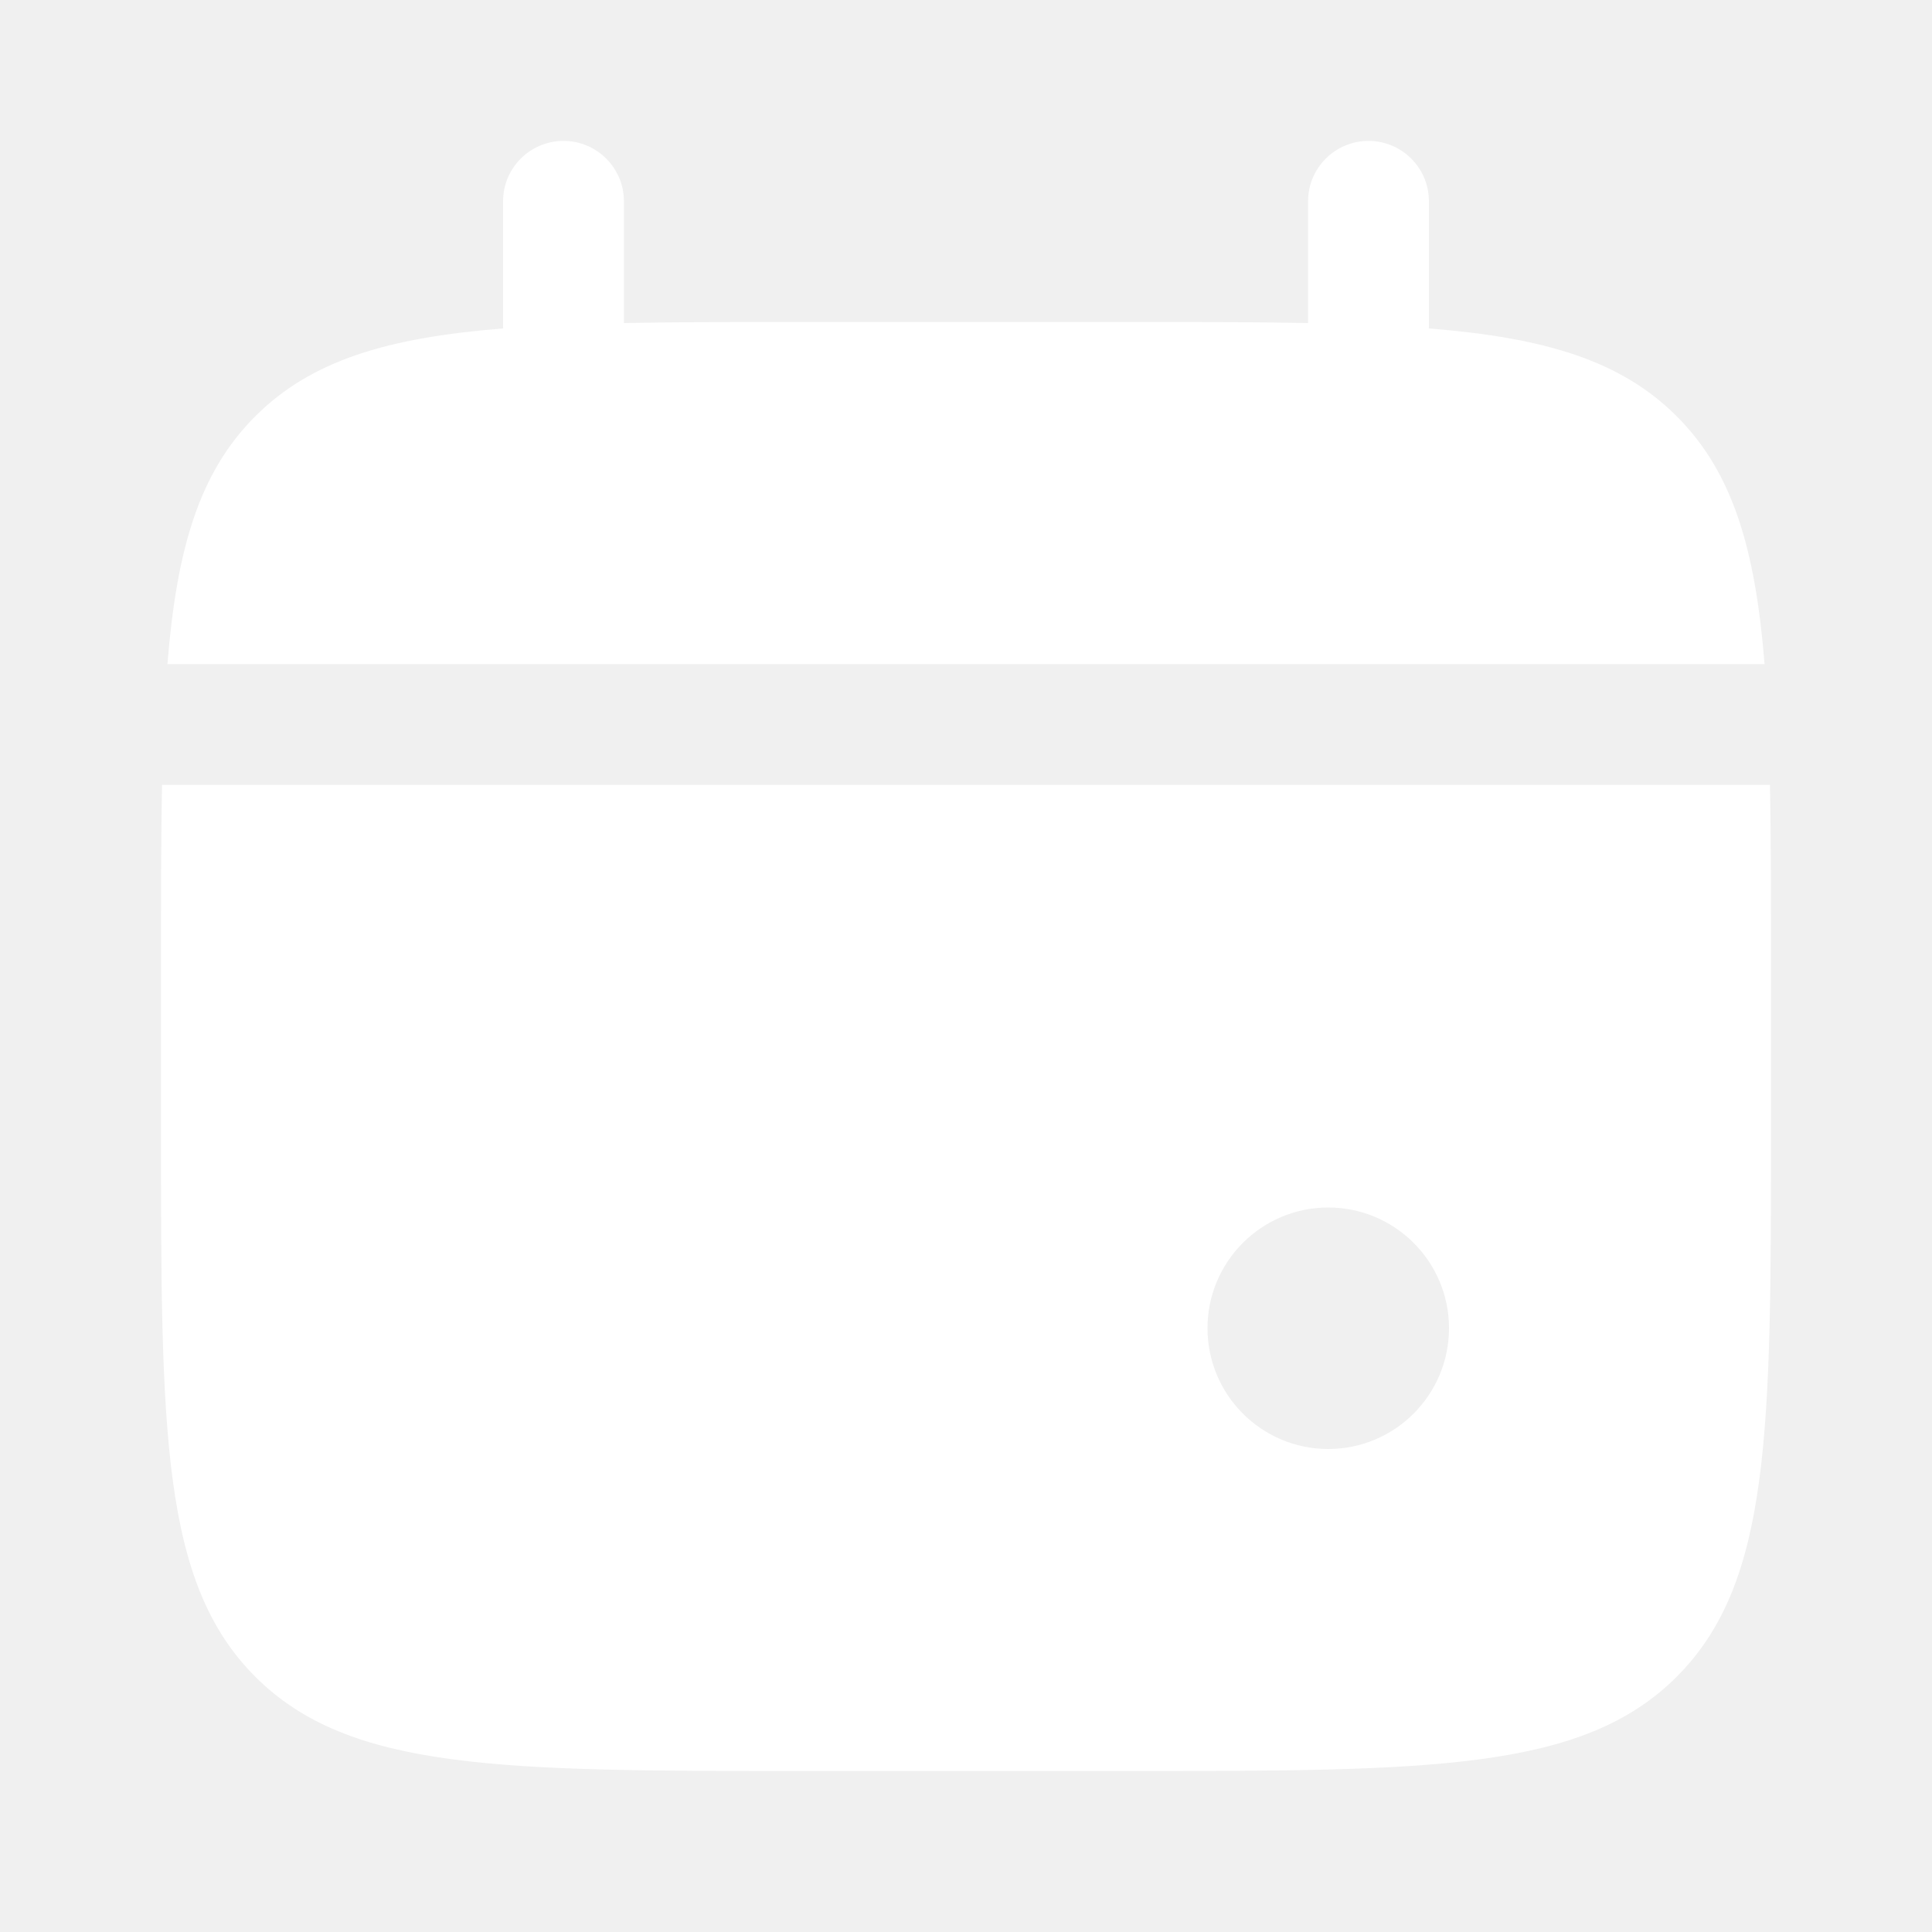
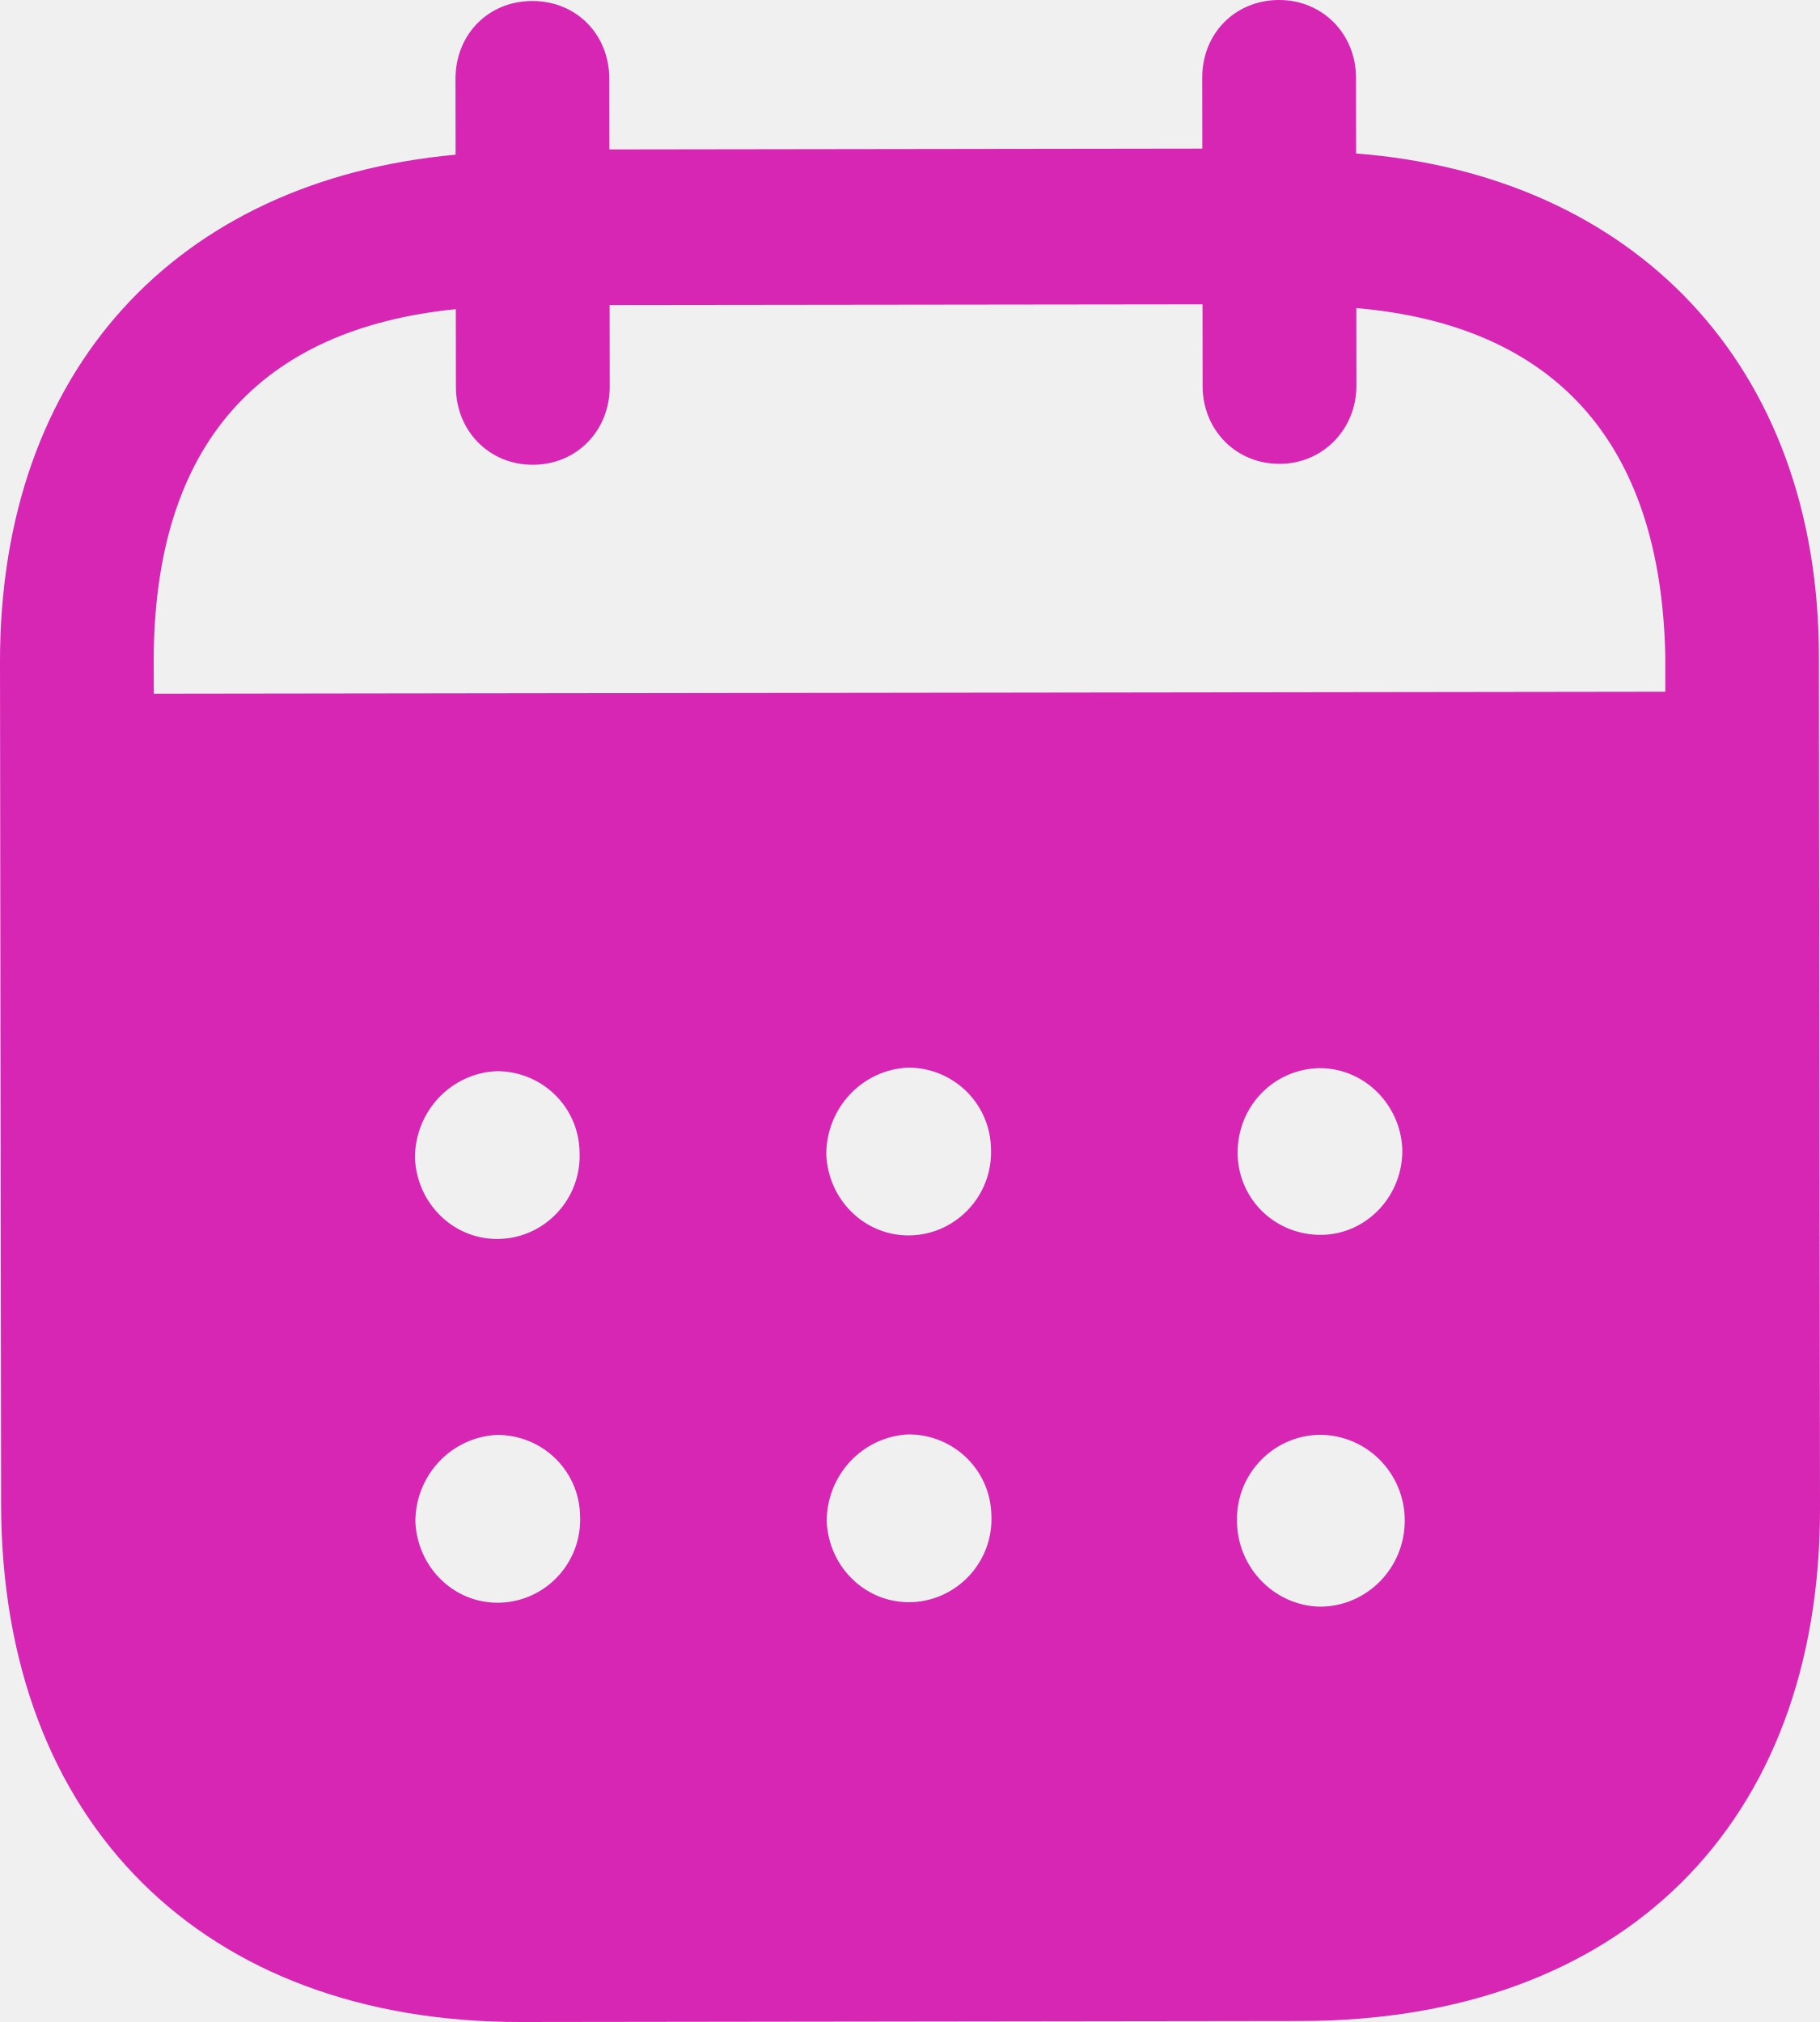
- <svg xmlns="http://www.w3.org/2000/svg" width="15" height="15" viewBox="0 0 15 15" fill="none">
-   <path d="M4.844 1.562C4.844 1.304 4.634 1.094 4.375 1.094C4.116 1.094 3.906 1.304 3.906 1.562V2.55C3.007 2.622 2.416 2.798 1.982 3.232C1.548 3.666 1.372 4.257 1.3 5.156H13.7C13.628 4.257 13.452 3.666 13.018 3.232C12.584 2.798 11.993 2.622 11.094 2.55V1.562C11.094 1.304 10.884 1.094 10.625 1.094C10.366 1.094 10.156 1.304 10.156 1.562V2.508C9.74 2.5 9.274 2.5 8.75 2.5H6.25C5.726 2.5 5.26 2.5 4.844 2.508V1.562Z" fill="white" />
-   <path fill-rule="evenodd" clip-rule="evenodd" d="M13.75 7.5V8.75C13.75 11.107 13.75 12.286 13.018 13.018C12.286 13.75 11.107 13.75 8.75 13.75H6.25C3.893 13.75 2.714 13.75 1.982 13.018C1.25 12.286 1.25 11.107 1.25 8.75V7.5C1.25 6.976 1.25 6.51 1.258 6.094H13.742C13.75 6.51 13.75 6.976 13.75 7.5ZM10.312 11.25C10.83 11.25 11.25 10.83 11.25 10.312C11.25 9.795 10.83 9.375 10.312 9.375C9.795 9.375 9.375 9.795 9.375 10.312C9.375 10.83 9.795 11.25 10.312 11.25Z" fill="white" />
+ <svg xmlns="http://www.w3.org/2000/svg" width="18" height="20" viewBox="0 0 18 20" fill="none">
+   <path fill-rule="evenodd" clip-rule="evenodd" d="M13.411 0.769L13.412 1.518C16.166 1.734 17.986 3.611 17.989 6.49L18 14.915C18.004 18.054 16.032 19.985 12.872 19.99L5.152 20C2.011 20.004 0.015 18.027 0.011 14.88L6.64975e-06 6.553C-0.004 3.655 1.752 1.783 4.506 1.53L4.505 0.781C4.504 0.341 4.83 0.01 5.264 0.01C5.699 0.009 6.025 0.339 6.026 0.779L6.027 1.478L11.891 1.47L11.89 0.771C11.889 0.331 12.215 0.001 12.65 2.26549e-06C13.074 -0.001 13.41 0.329 13.411 0.769ZM1.521 6.862L16.47 6.842V6.492C16.427 4.343 15.349 3.215 13.414 3.047L13.415 3.817C13.415 4.247 13.08 4.588 12.656 4.588C12.221 4.589 11.894 4.249 11.894 3.819L11.893 3.01L6.029 3.017L6.03 3.826C6.03 4.257 5.705 4.597 5.27 4.597C4.836 4.598 4.509 4.259 4.509 3.828L4.508 3.058C2.583 3.251 1.518 4.383 1.52 6.551L1.521 6.862ZM12.24 11.404V11.415C12.25 11.875 12.625 12.224 13.08 12.214C13.524 12.203 13.879 11.822 13.869 11.362C13.848 10.922 13.492 10.564 13.049 10.565C12.594 10.575 12.239 10.944 12.24 11.404ZM13.055 15.892C12.601 15.882 12.235 15.503 12.234 15.043C12.224 14.584 12.588 14.203 13.043 14.192H13.053C13.517 14.192 13.893 14.571 13.893 15.04C13.894 15.51 13.518 15.891 13.055 15.892ZM8.172 11.42C8.192 11.88 8.568 12.239 9.022 12.219C9.467 12.198 9.821 11.818 9.801 11.358C9.79 10.909 9.425 10.559 8.981 10.56C8.527 10.58 8.171 10.96 8.172 11.42ZM9.026 15.847C8.572 15.867 8.197 15.508 8.176 15.049C8.176 14.589 8.531 14.209 8.985 14.188C9.429 14.187 9.795 14.537 9.805 14.986C9.826 15.446 9.47 15.826 9.026 15.847ZM4.104 11.455C4.124 11.915 4.5 12.275 4.954 12.254C5.399 12.234 5.753 11.853 5.732 11.393C5.723 10.944 5.357 10.594 4.912 10.595C4.458 10.615 4.103 10.995 4.104 11.455ZM4.958 15.852C4.504 15.873 4.129 15.513 4.108 15.053C4.107 14.594 4.463 14.213 4.917 14.193C5.361 14.192 5.728 14.542 5.737 14.992C5.758 15.451 5.404 15.832 4.958 15.852Z" fill="#D726B3" />
</svg>
